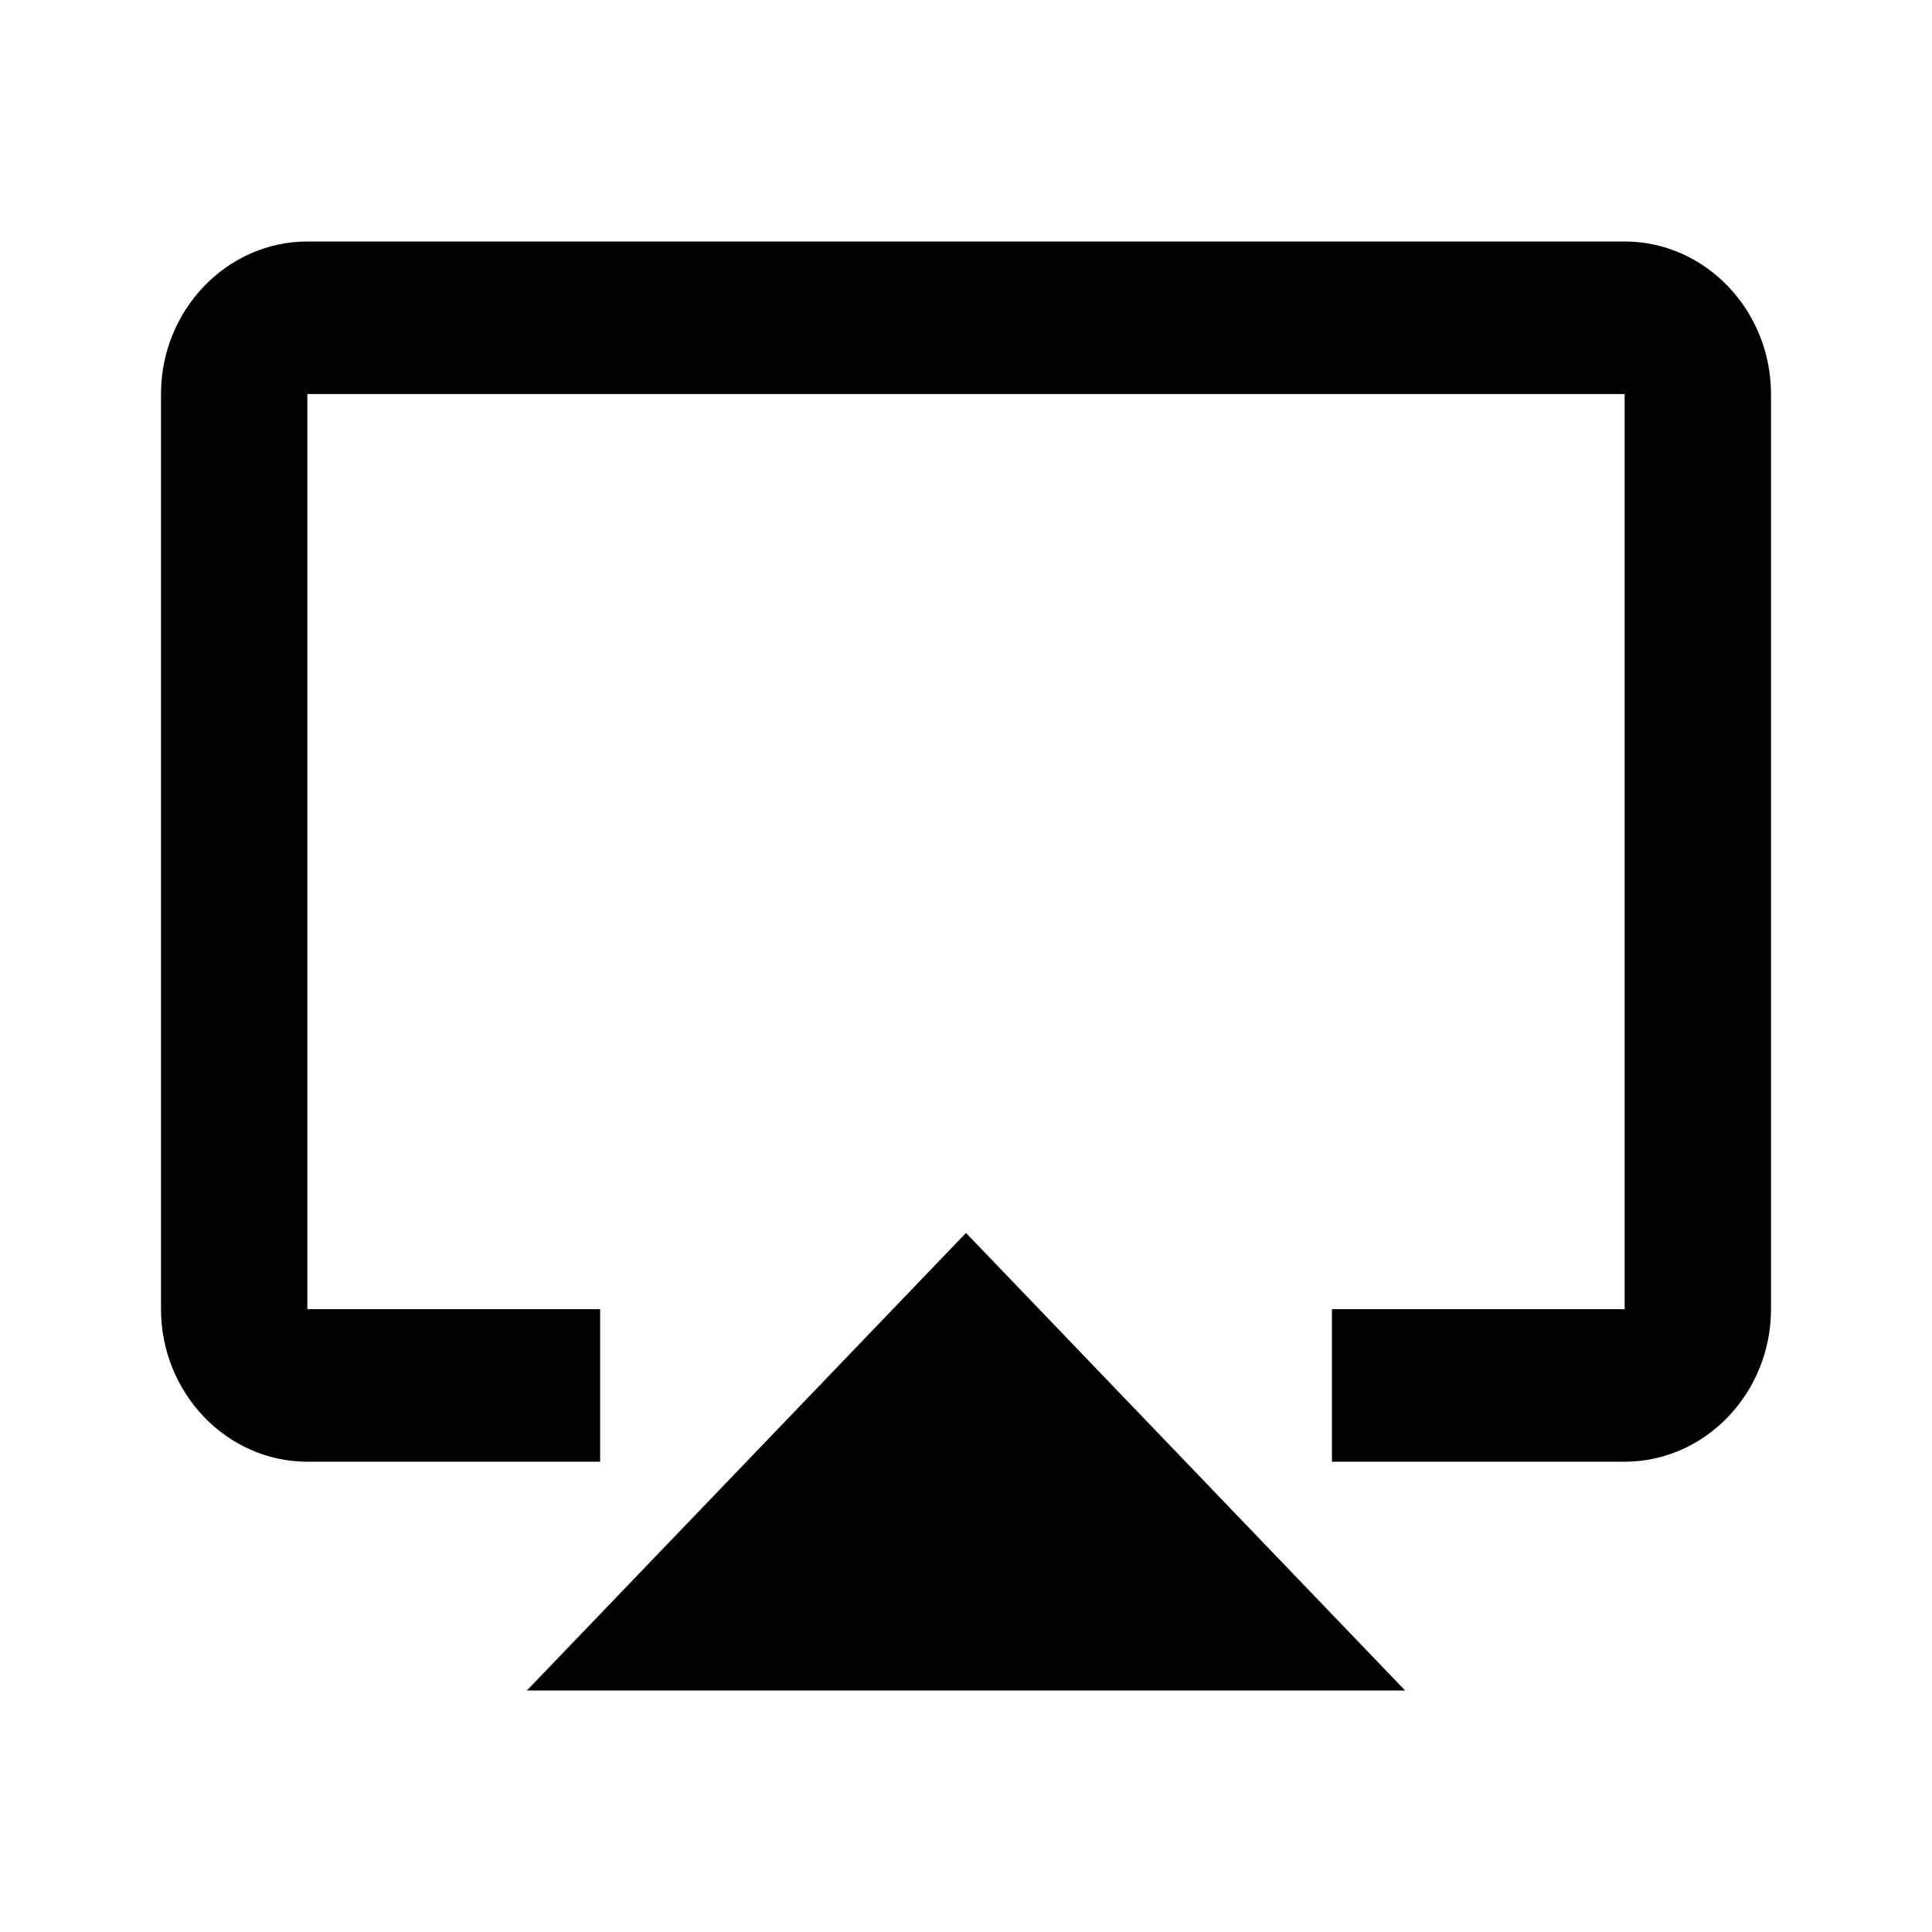
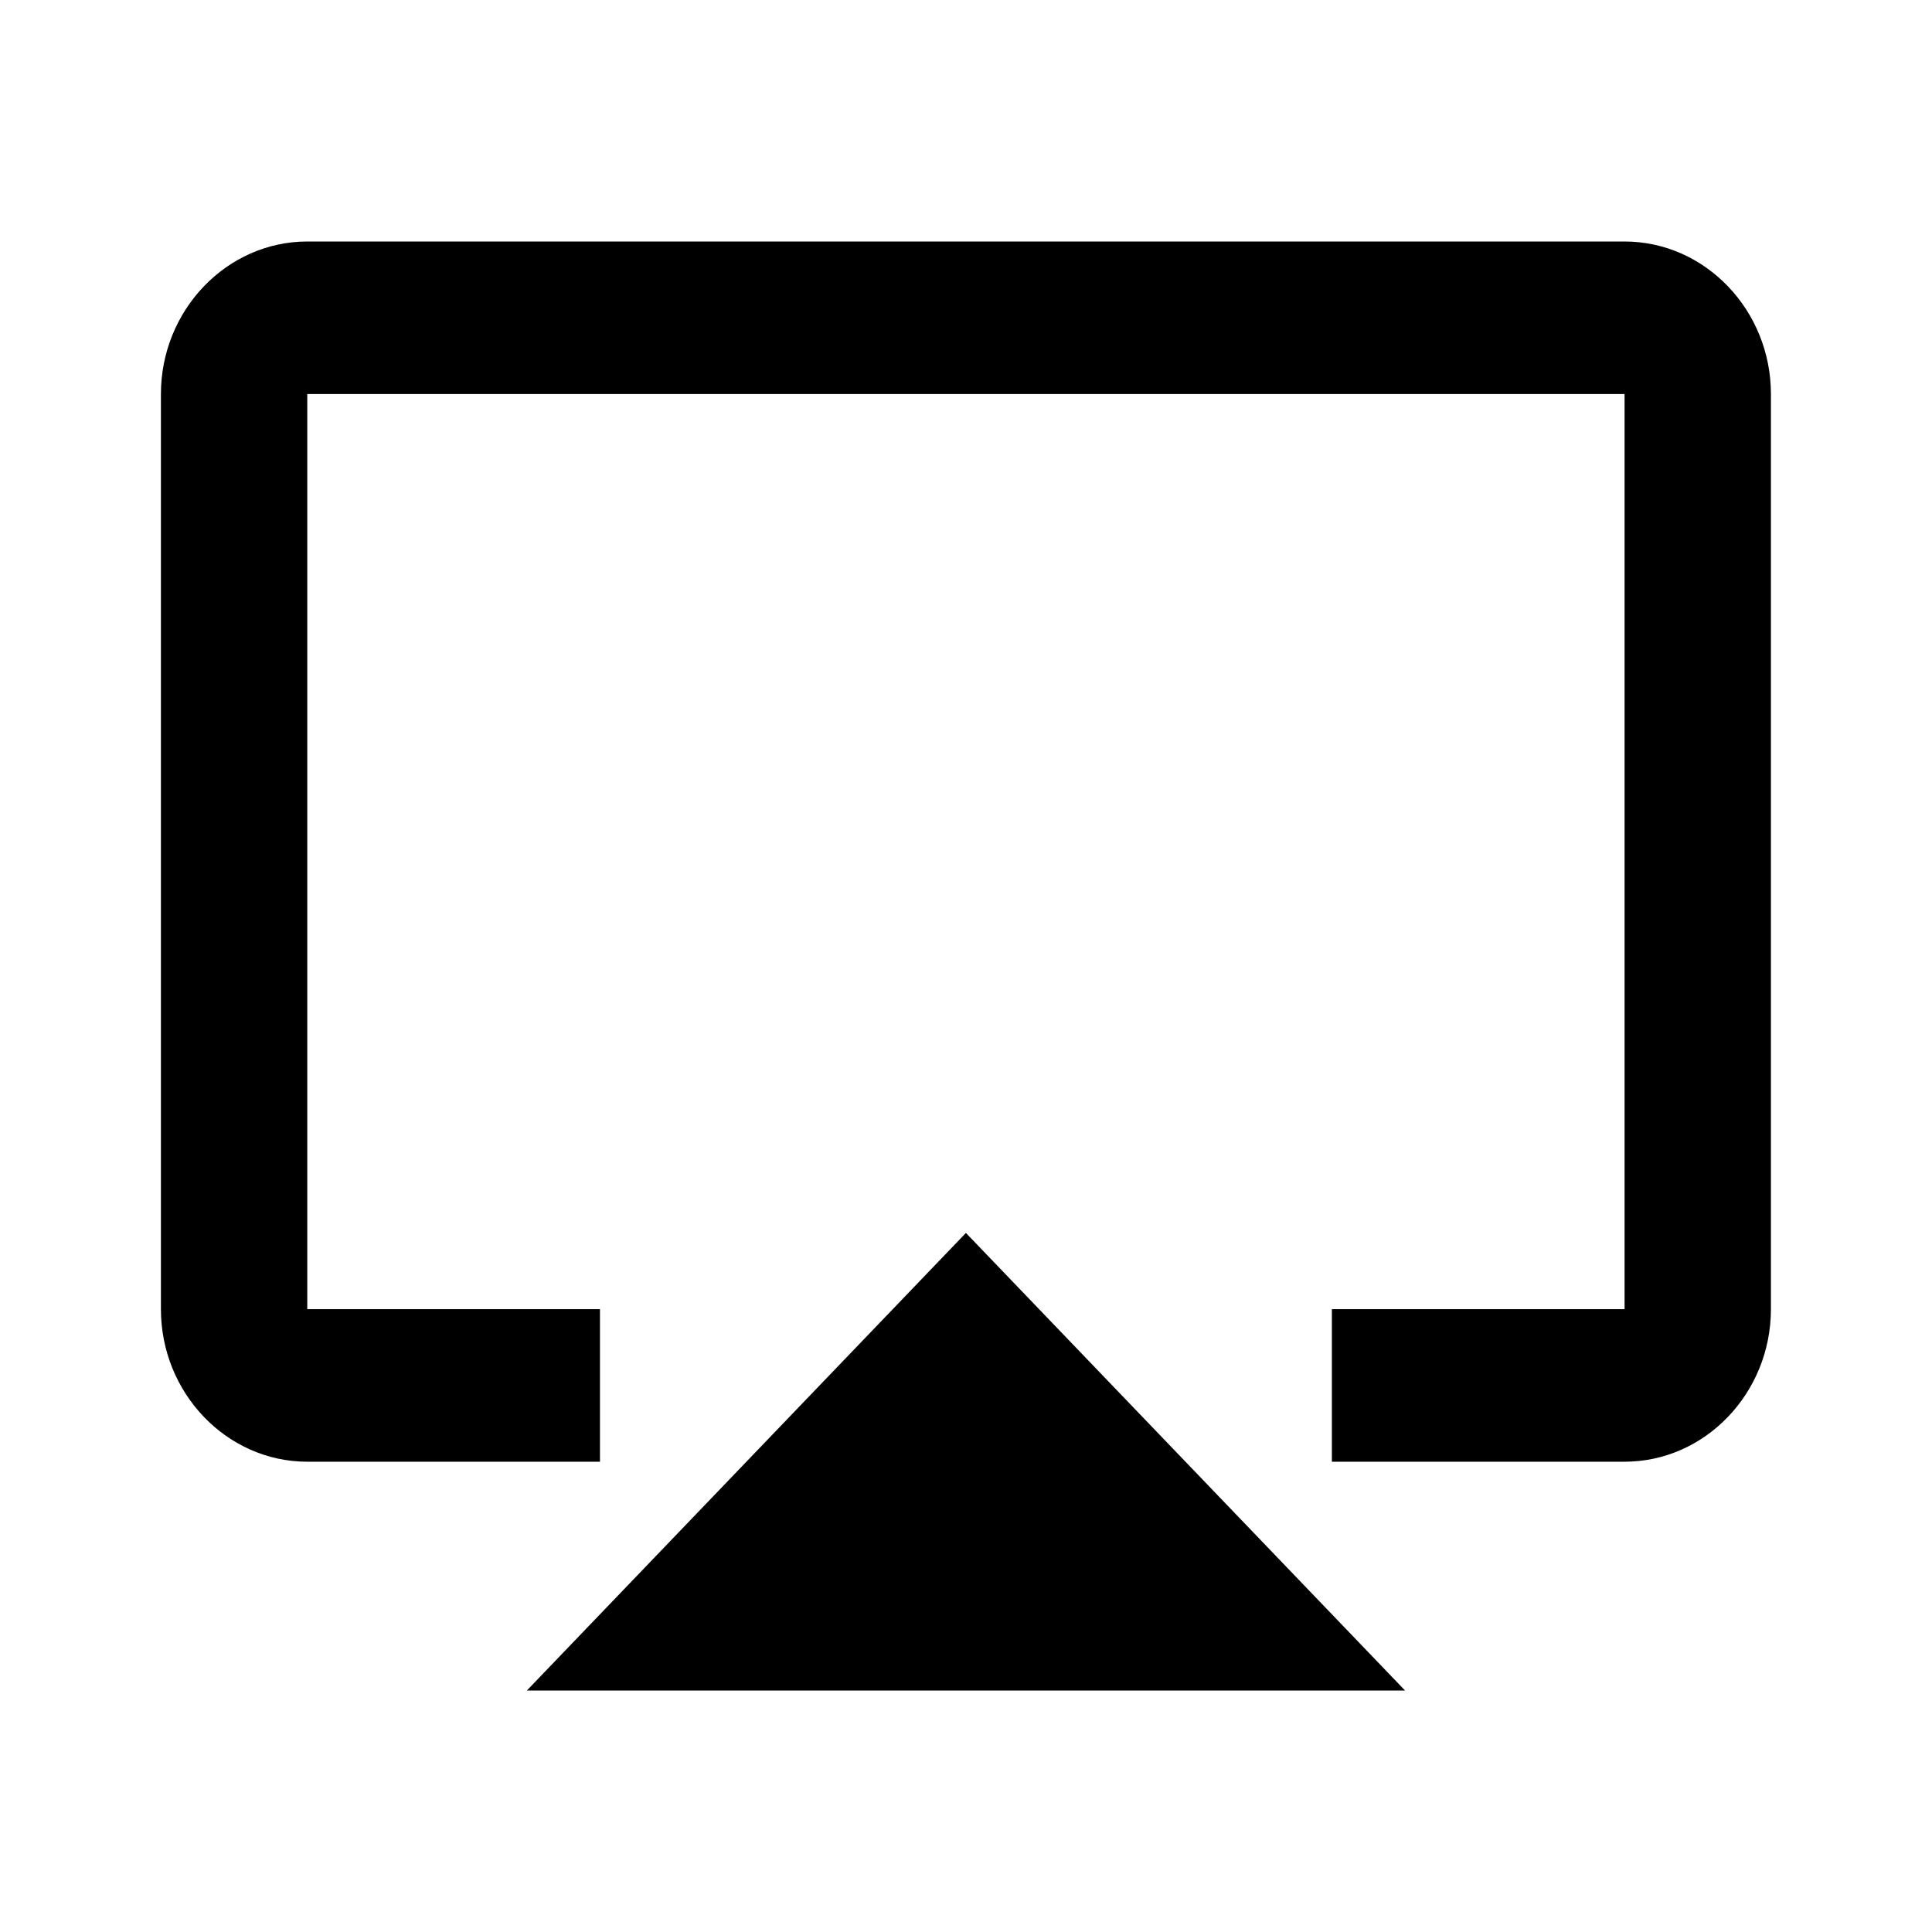
- <svg xmlns="http://www.w3.org/2000/svg" version="1.1" width="24" height="24" viewBox="0 0 24 24" id="svg2">
-   <defs id="defs8" />
-   <path d="M 6.545,21 H 17.455 L 12,15.316 z M 20.182,3 H 3.818 c -1,0 -1.818,0.853 -1.818,1.895 V 16.263 c 0,1.042 0.818,1.895 1.818,1.895 H 7.455 V 16.263 H 3.818 V 4.895 H 20.182 V 16.263 h -3.636 v 1.895 h 3.636 c 1,0 1.818,-0.853 1.818,-1.895 V 4.895 C 22,3.853 21.182,3 20.182,3 z" id="path4" />
+ <svg xmlns="http://www.w3.org/2000/svg" height="24" viewBox="0 0 24 24" width="24">
+   <path d="m6.545 21h10.909l-5.455-5.684zm13.636-18h-16.364c-1 0-1.818.853-1.818 1.895v11.368c0 1.042.818 1.895 1.818 1.895h3.636v-1.895h-3.636v-11.368h16.364v11.368h-3.636v1.895h3.636c1 0 1.818-.853 1.818-1.895v-11.368c0-1.042-.818-1.895-1.818-1.895z" />
</svg>
